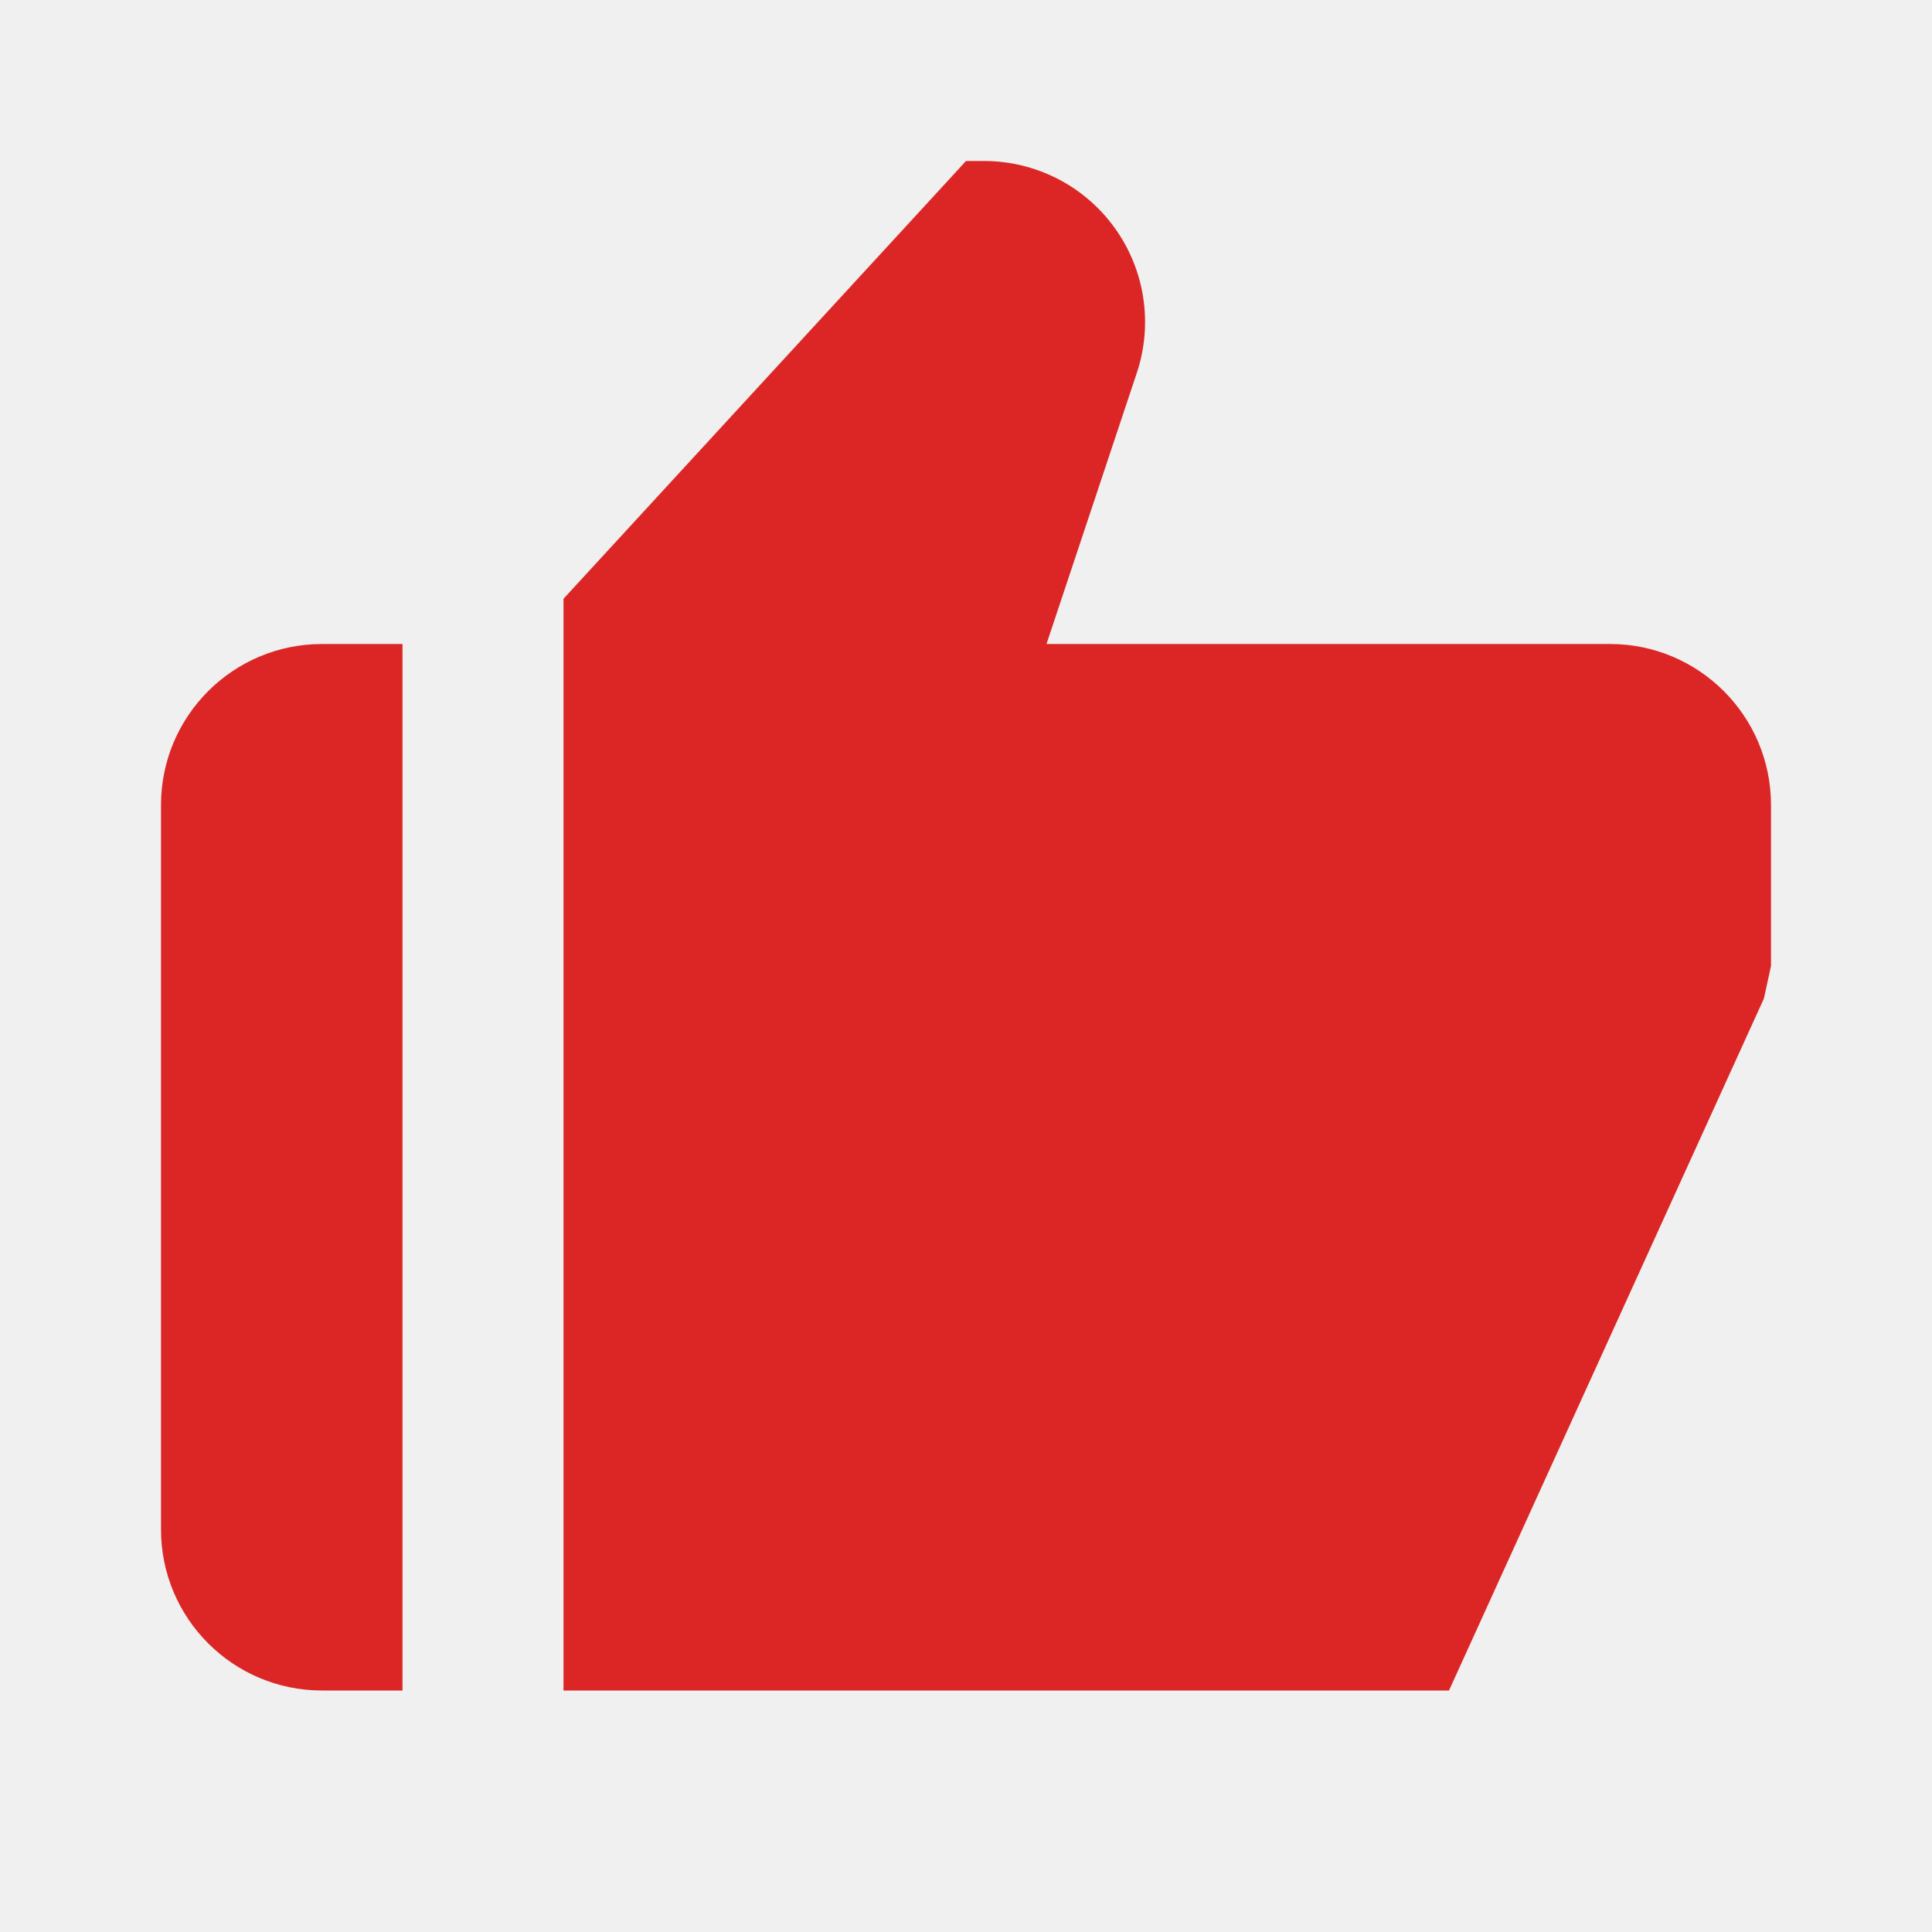
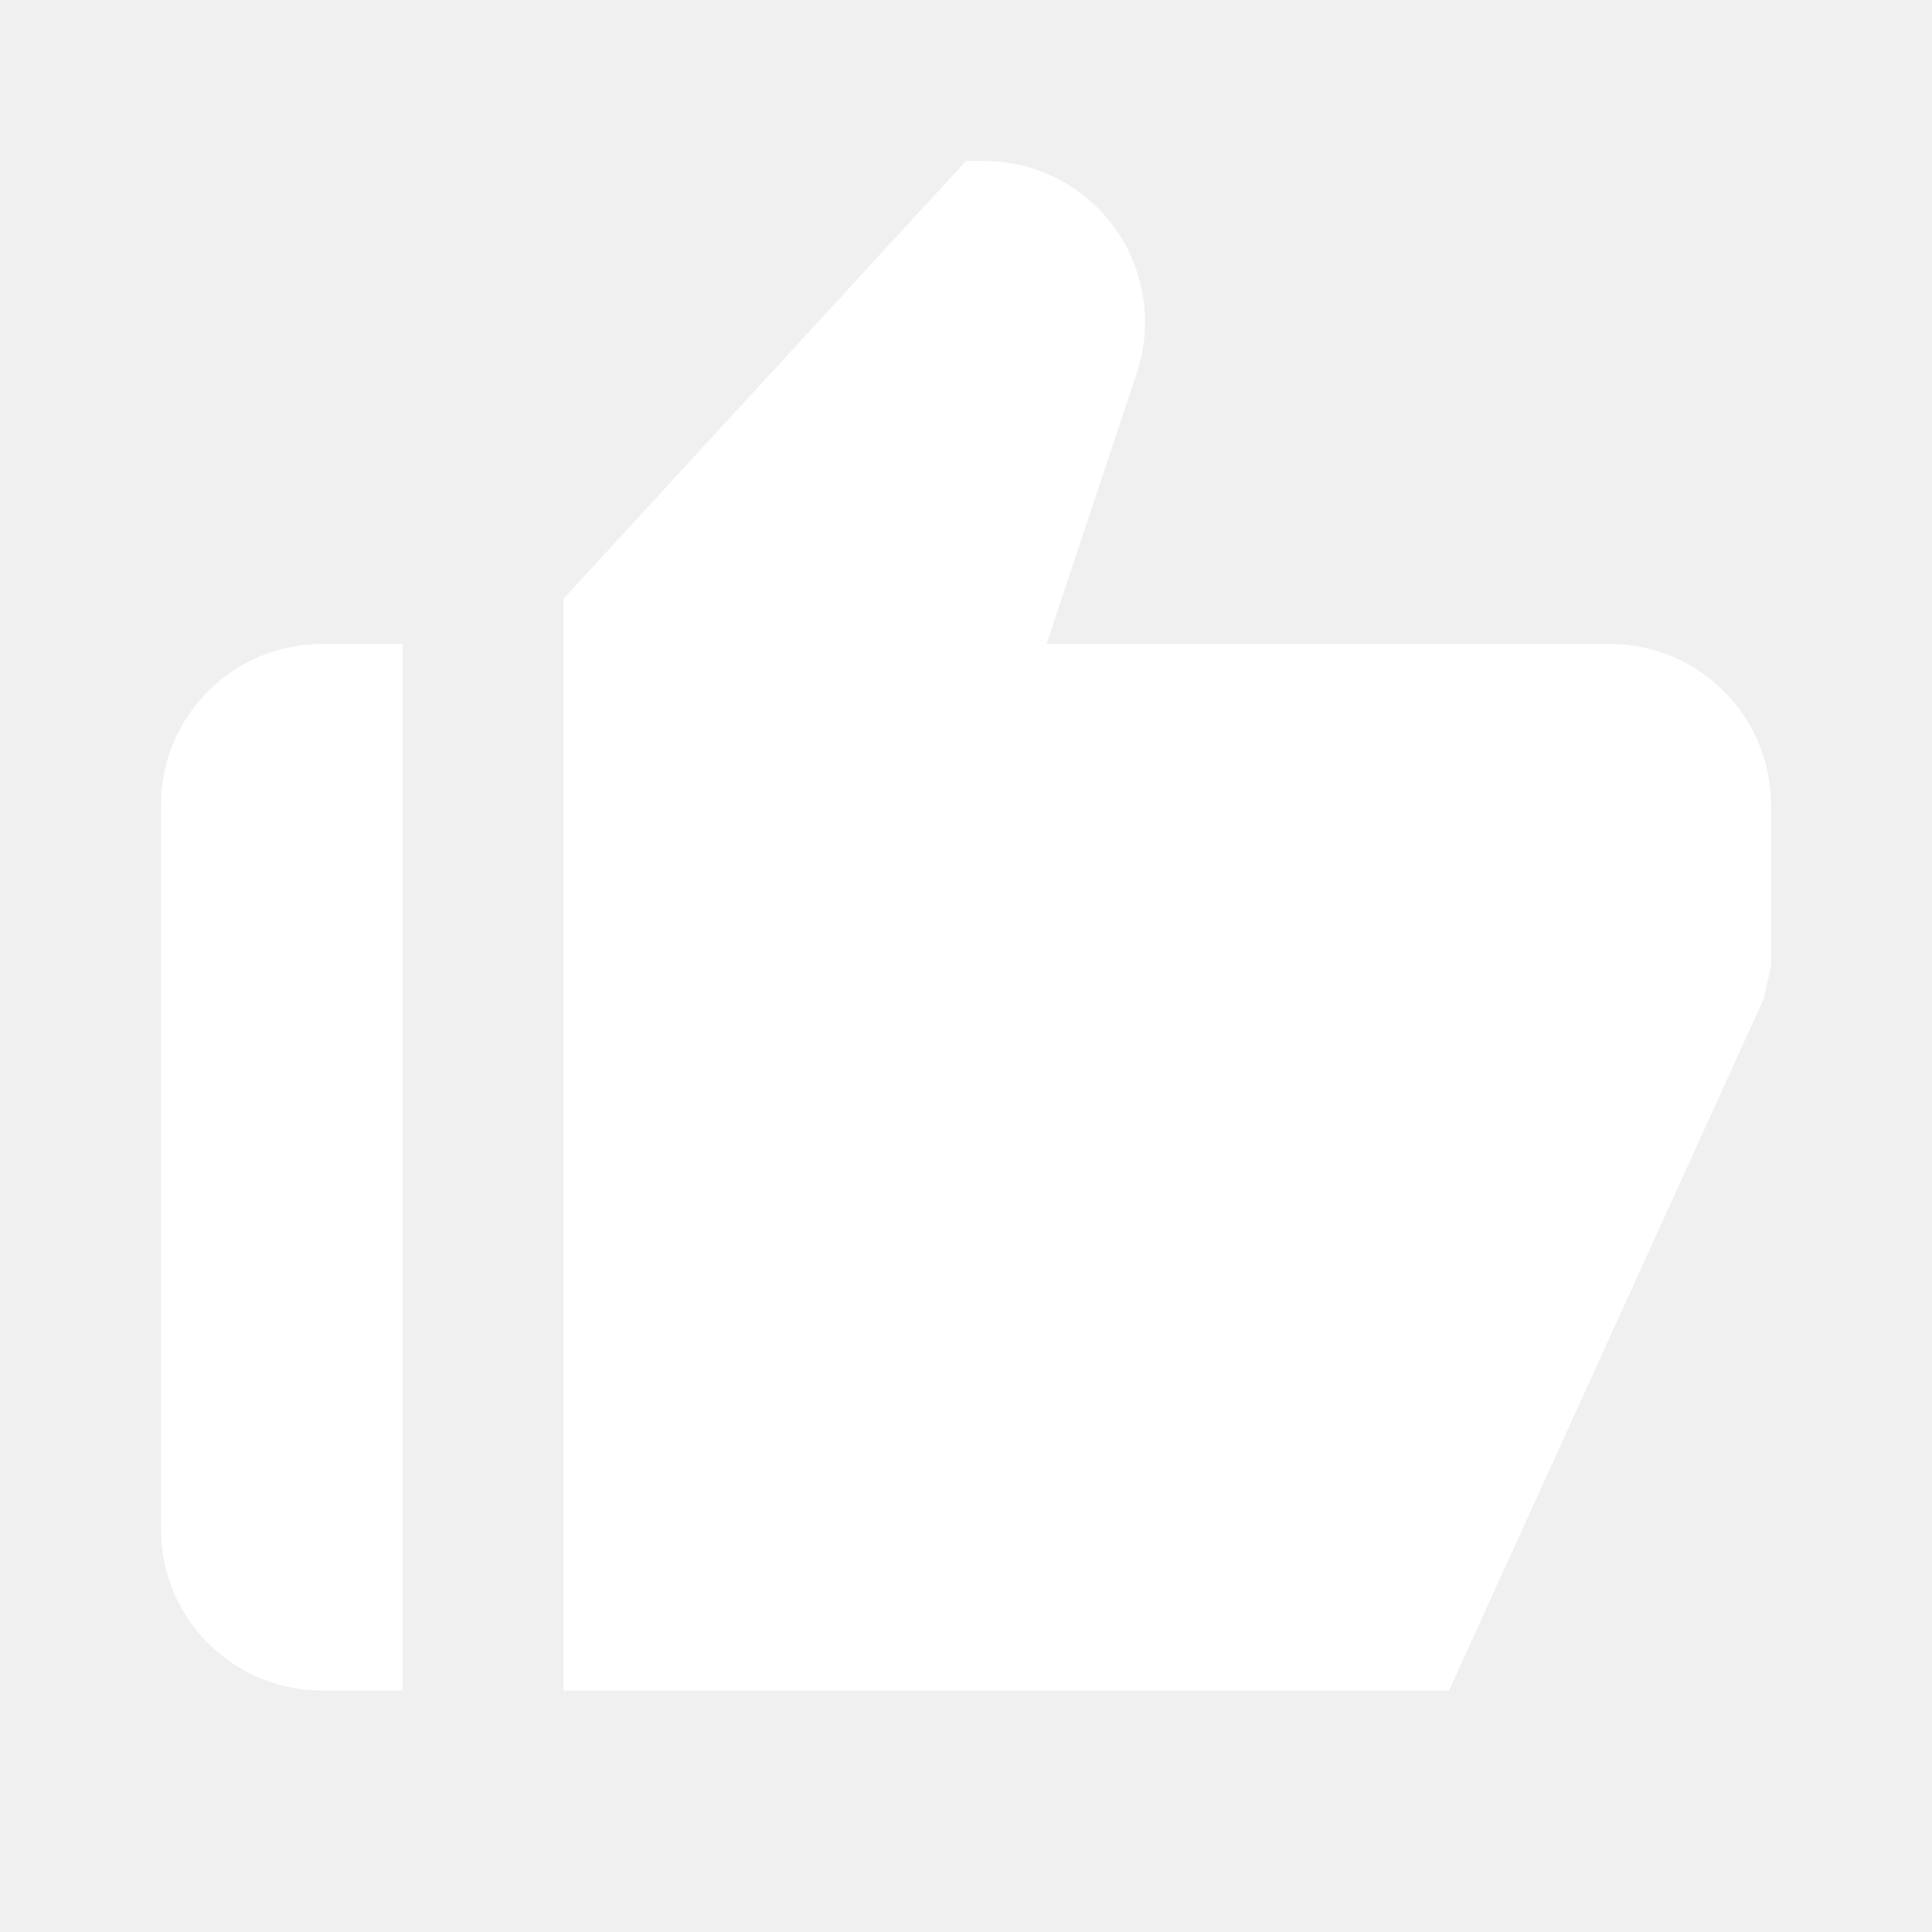
- <svg xmlns="http://www.w3.org/2000/svg" viewBox="0 0 24 24" fill="#DC2626" width="24" height="24">
+ <svg xmlns="http://www.w3.org/2000/svg" viewBox="0 0 24 24" fill="#FFFFFF" width="24" height="24">
  <path d="M4 21h1V8H4a2 2 0 0 0-2 2v9a2 2 0 0 0 2 2zM20 8h-7l1.122-3.368A2 2 0 0 0 12.225 2H12L7 7.438V21h11l3.912-8.596L22 12v-2a2 2 0 0 0-2-2z" />
</svg>
